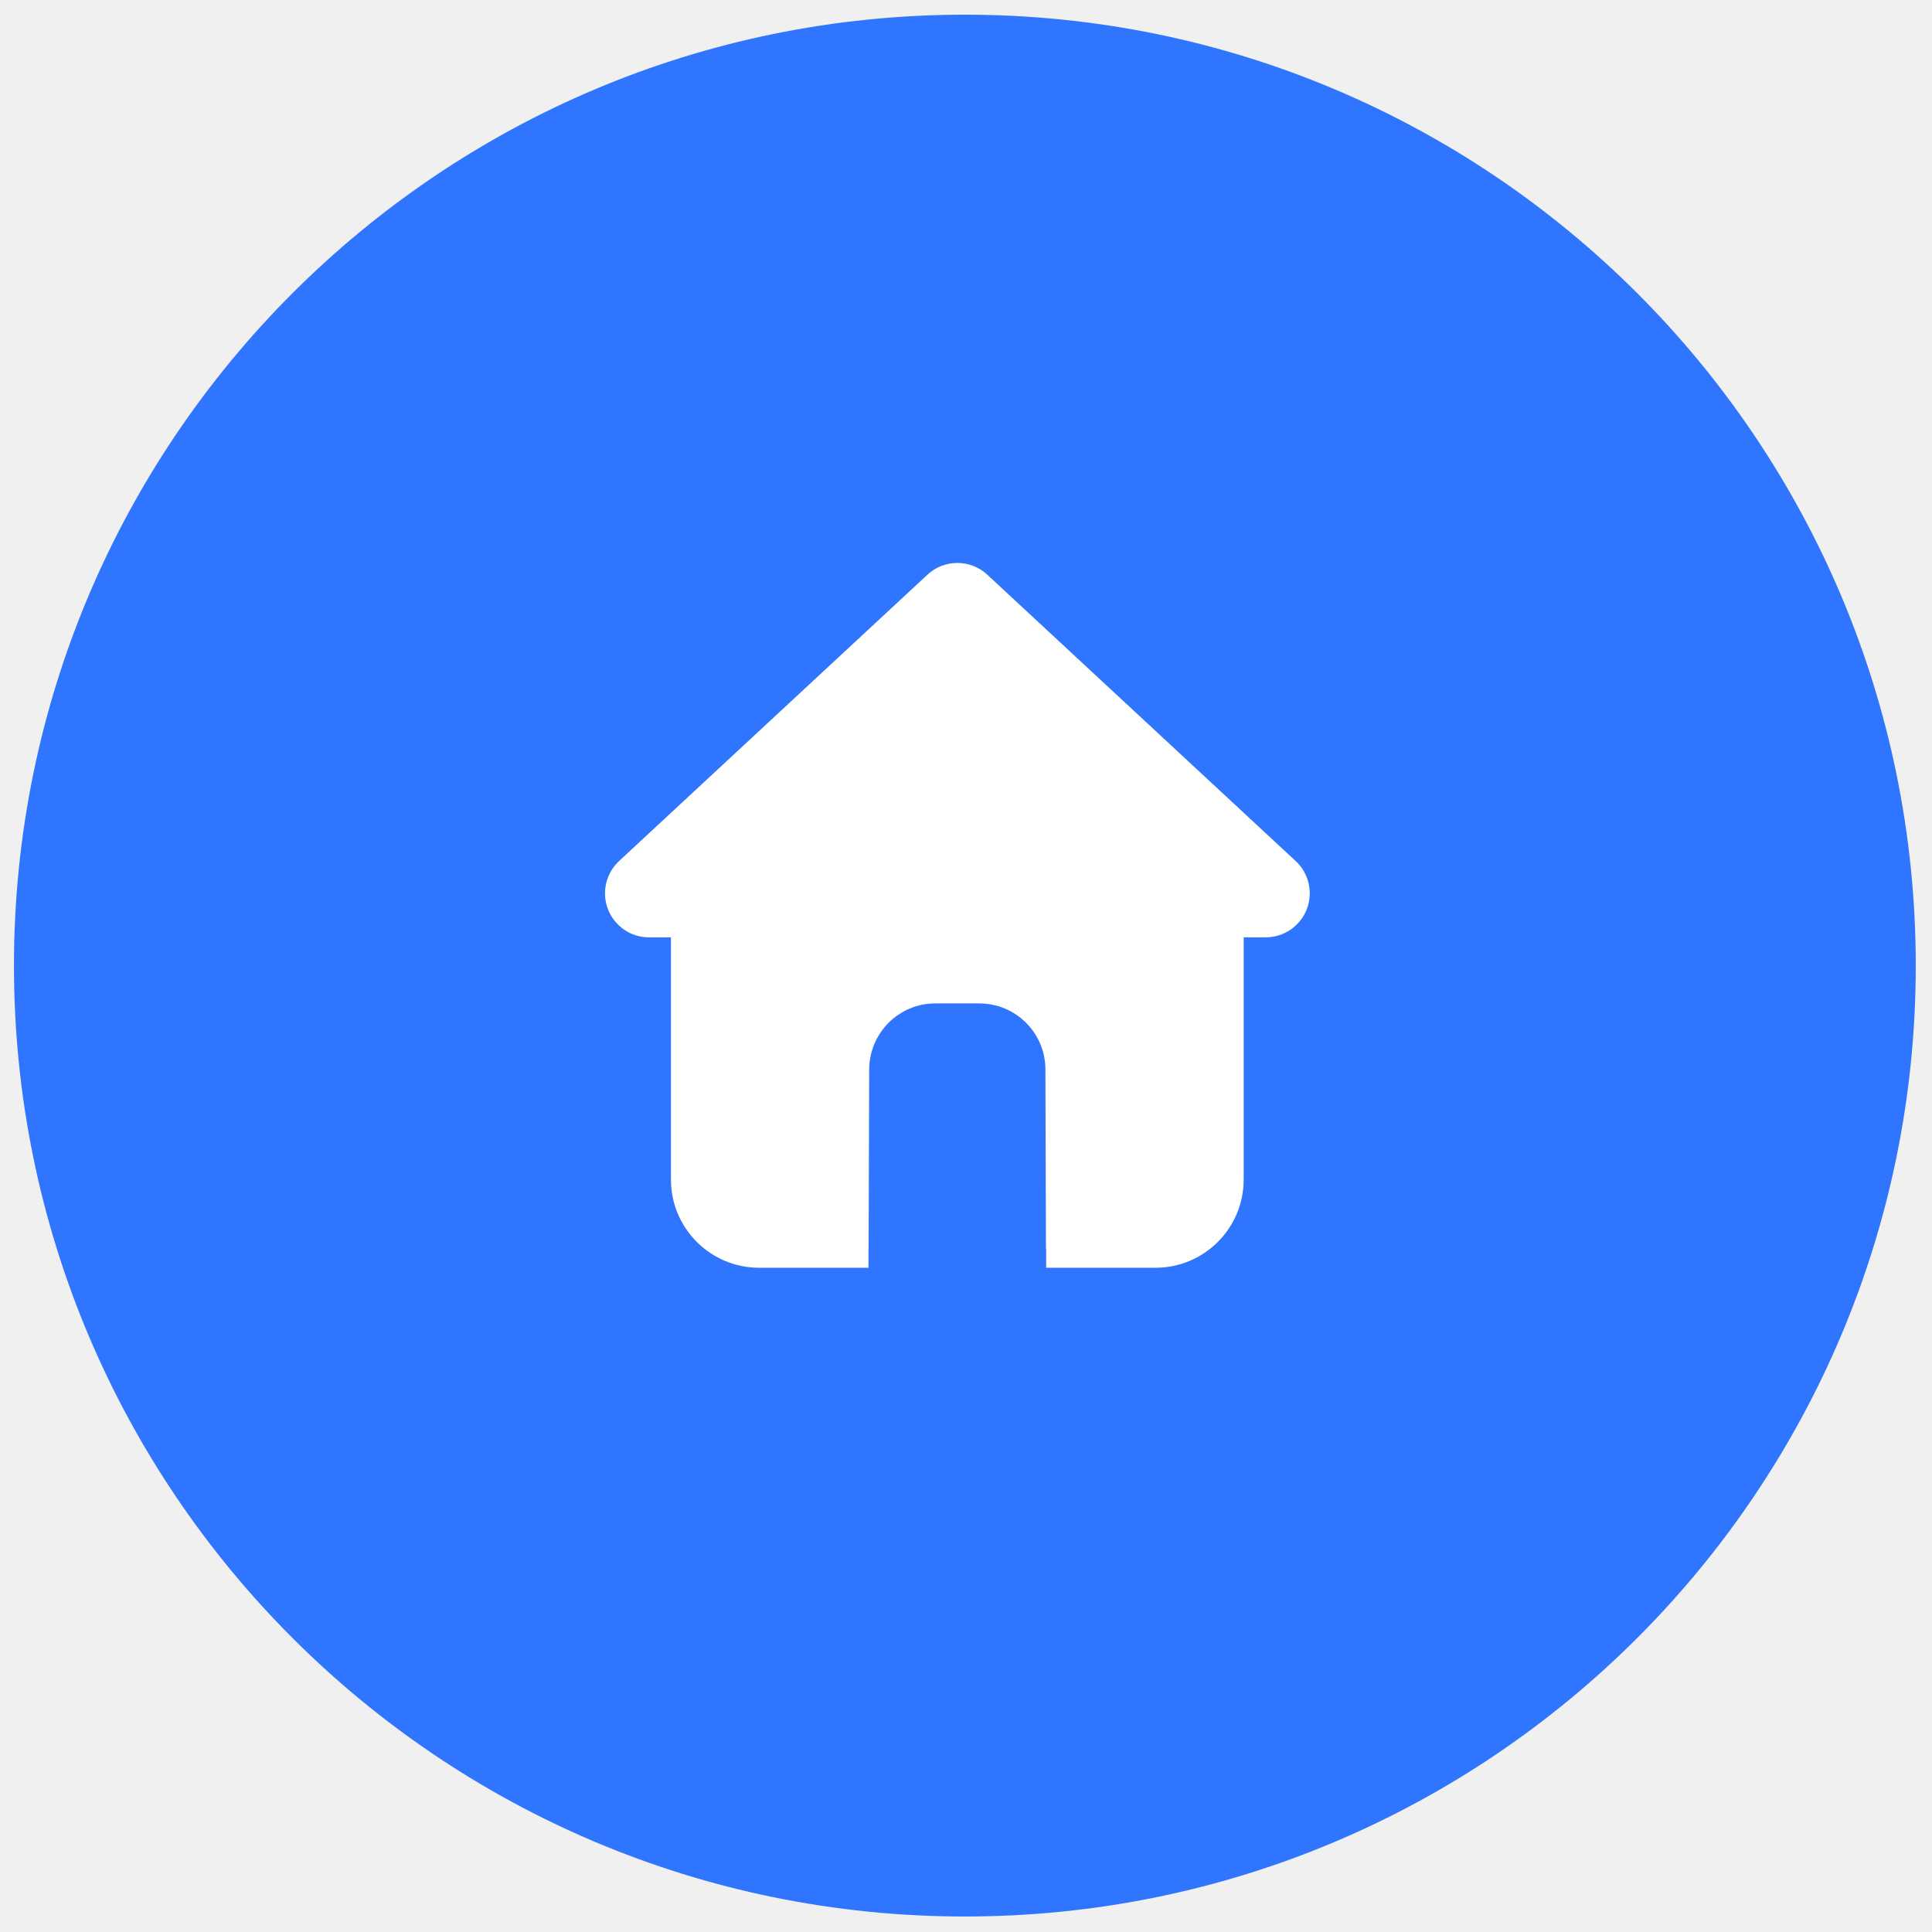
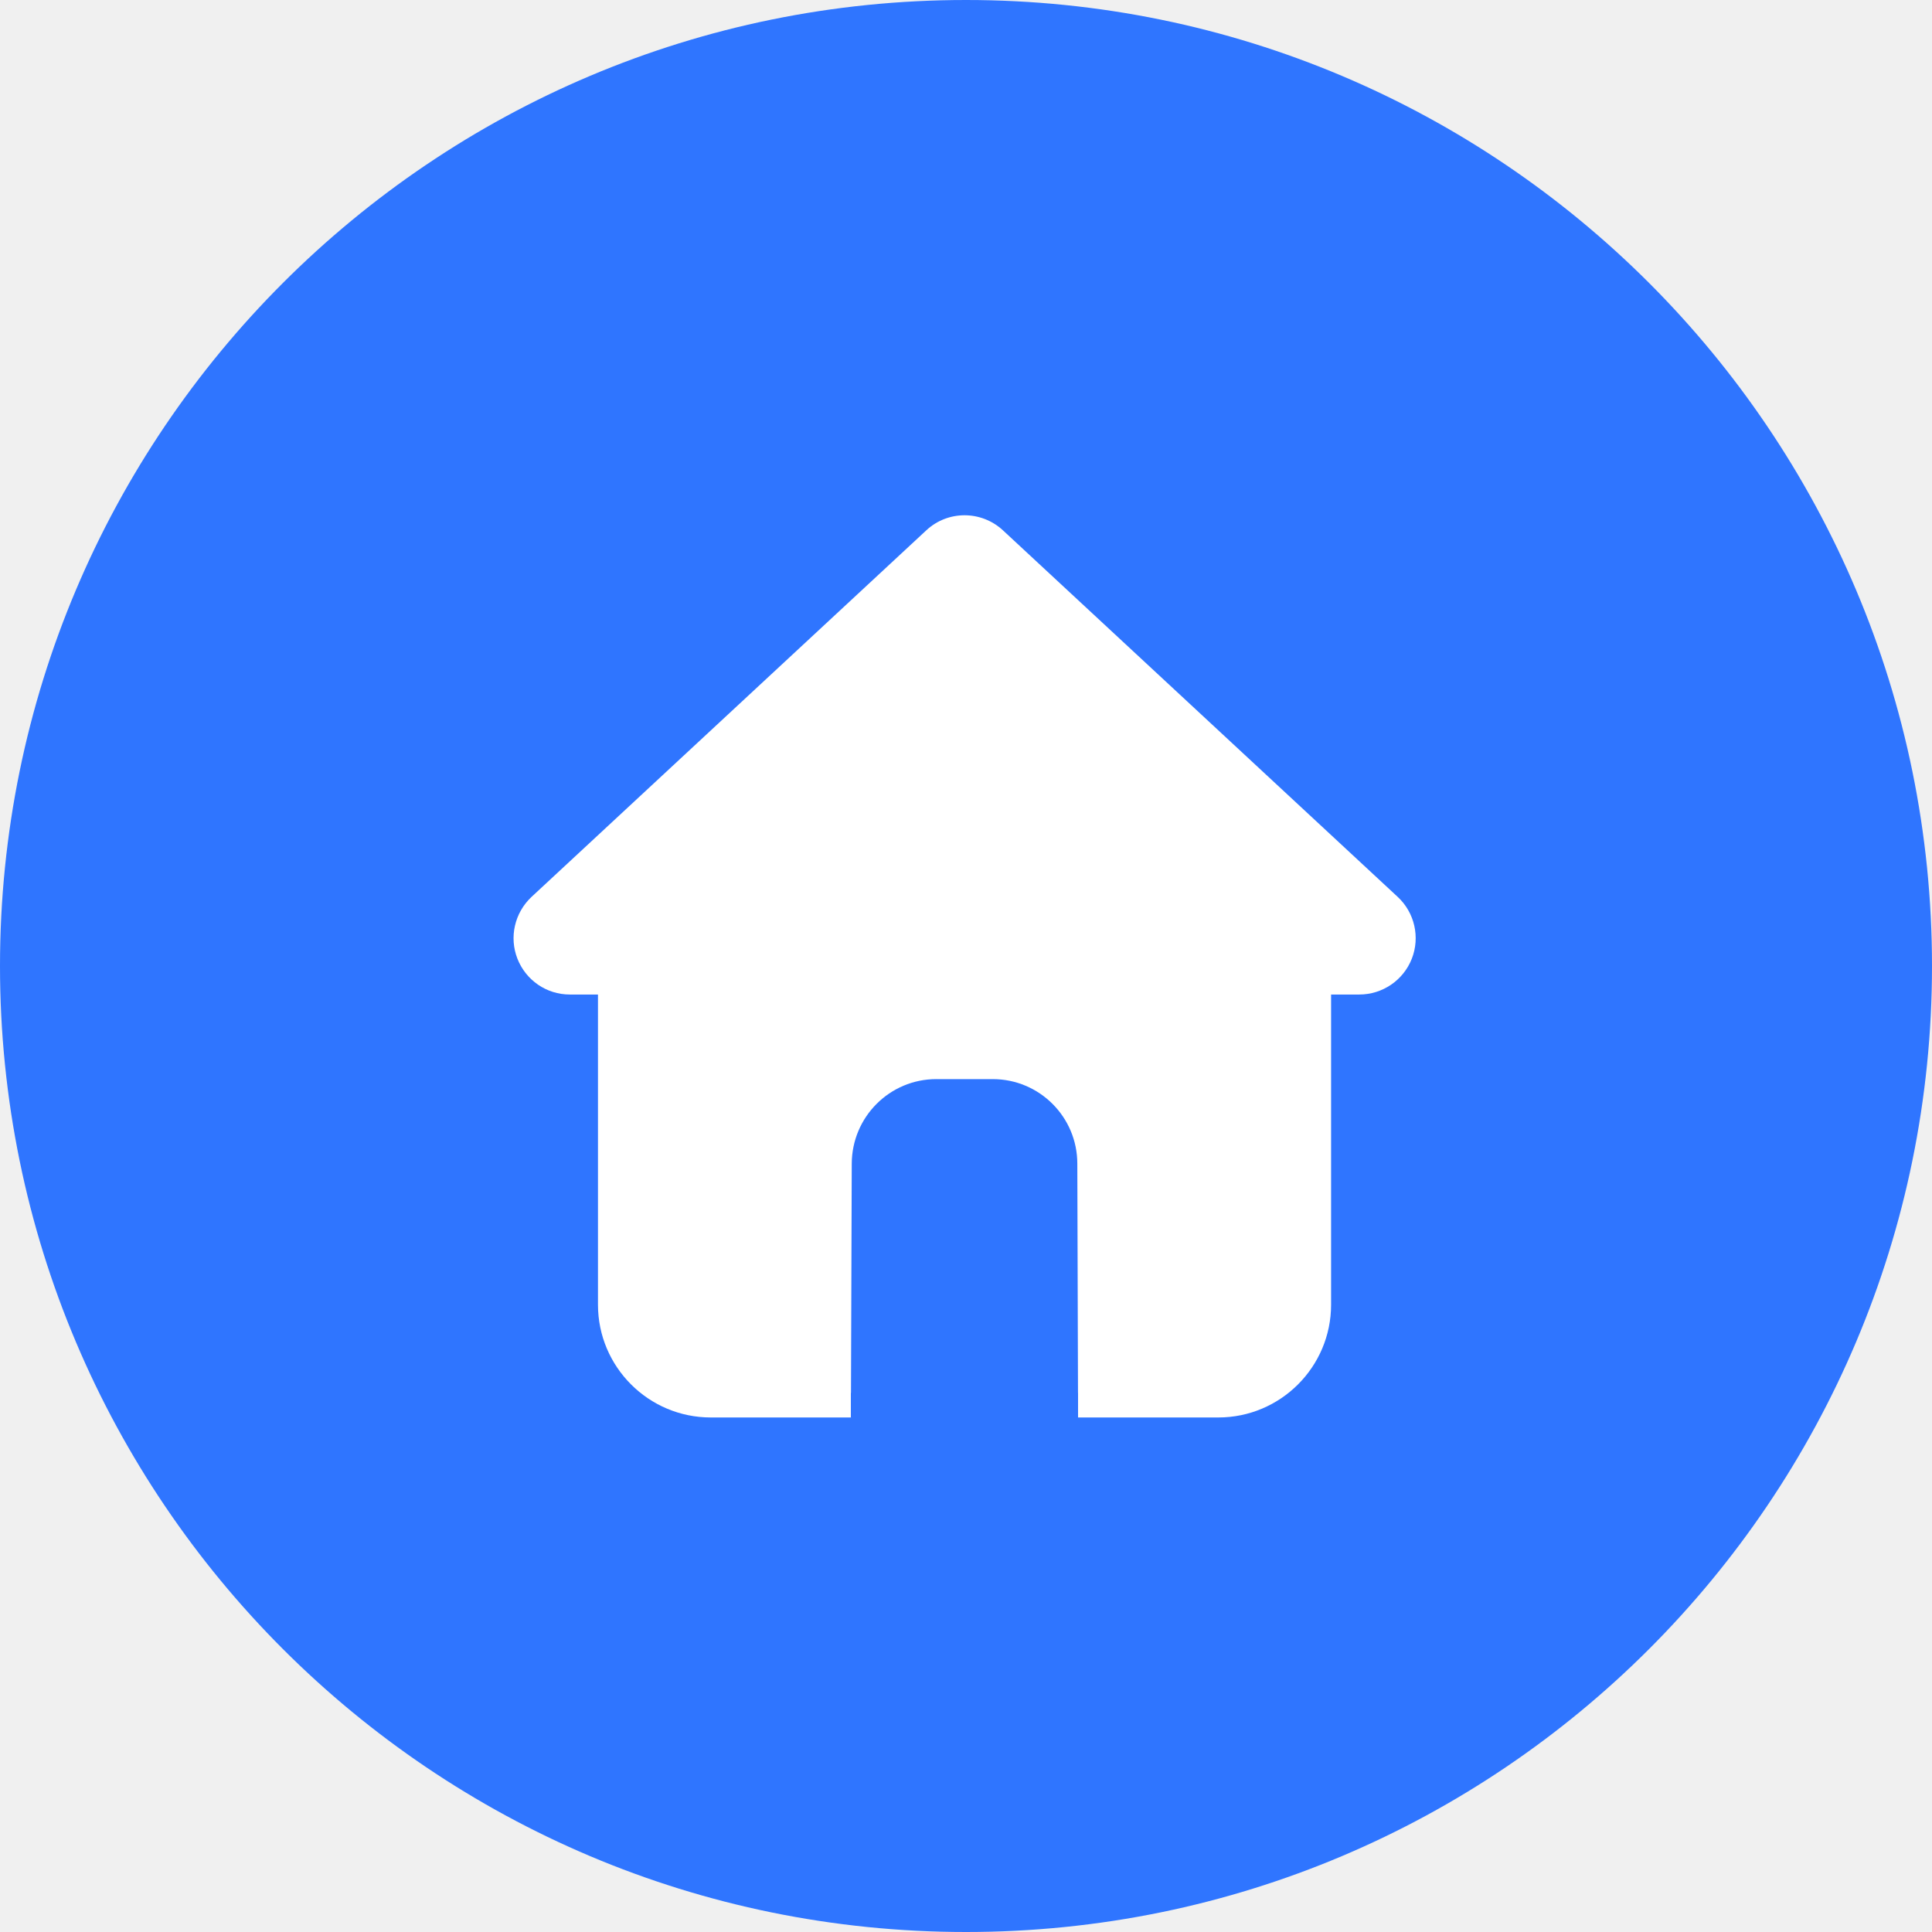
<svg xmlns="http://www.w3.org/2000/svg" width="512" height="512" viewBox="0 0 512 512" version="1.1" id="svg1" xml:space="preserve">
  <defs id="defs1" />
-   <g id="layer1">
-     <circle style="fill:#2f75ff;stroke-width:0;fill-opacity:1" id="path1" cx="255.698" cy="255.892" r="252" />
-     <path d="m 261.649,152.304 c -4.488,-4.159 -11.42,-4.159 -15.871,0 l -81.725,75.888 c -3.503,3.284 -4.67,8.355 -2.919,12.806 1.751,4.451 6.02,7.406 10.836,7.406 h 5.838 v 64.213 c 0,12.879 10.471,23.35 23.35,23.35 h 105.076 c 12.879,0 23.35,-10.471 23.35,-23.35 v -64.213 h 5.838 c 4.816,0 9.121,-2.955 10.872,-7.406 1.751,-4.451 0.584,-9.559 -2.919,-12.806 z M 247.858,265.917 h 11.675 c 9.668,0 17.513,7.844 17.513,17.513 l 0.155,52.545 -47.031,0.143 0.177,-52.689 c 0.032,-9.668 7.844,-17.513 17.513,-17.513 z" id="path1-2" style="fill:#ffffff;stroke-width:0.365" />
-     <rect style="fill:#2f75ff;stroke-width:5.006;stroke-miterlimit:0;fill-opacity:1" id="rect1" width="47.013" height="14.287" x="230.171" y="330.882" />
+   <circle cx="256" cy="256" r="256" fill="#2f75ff" />
+   <g transform="matrix(1.28006,0,0,1.28006,-69.135,-54.414)">
+     <g id="layer1">
+       <path d="m 261.649,152.304 c -4.488,-4.159 -11.42,-4.159 -15.871,0 l -81.725,75.888 c -3.503,3.284 -4.67,8.355 -2.919,12.806 1.751,4.451 6.02,7.406 10.836,7.406 h 5.838 v 64.213 c 0,12.879 10.471,23.35 23.35,23.35 h 105.076 c 12.879,0 23.35,-10.471 23.35,-23.35 v -64.213 h 5.838 c 4.816,0 9.121,-2.955 10.872,-7.406 1.751,-4.451 0.584,-9.559 -2.919,-12.806 z M 247.858,265.917 h 11.675 c 9.668,0 17.513,7.844 17.513,17.513 l 0.155,52.545 -47.031,0.143 0.177,-52.689 c 0.032,-9.668 7.844,-17.513 17.513,-17.513 z" id="path1-2" style="fill:#ffffff;stroke-width:0.365" />
+       <rect style="fill:#2f75ff;stroke-width:5.006;stroke-miterlimit:0;fill-opacity:1" id="rect1" width="47.013" height="14.287" x="230.171" y="330.882" />
+     </g>
  </g>
</svg>
